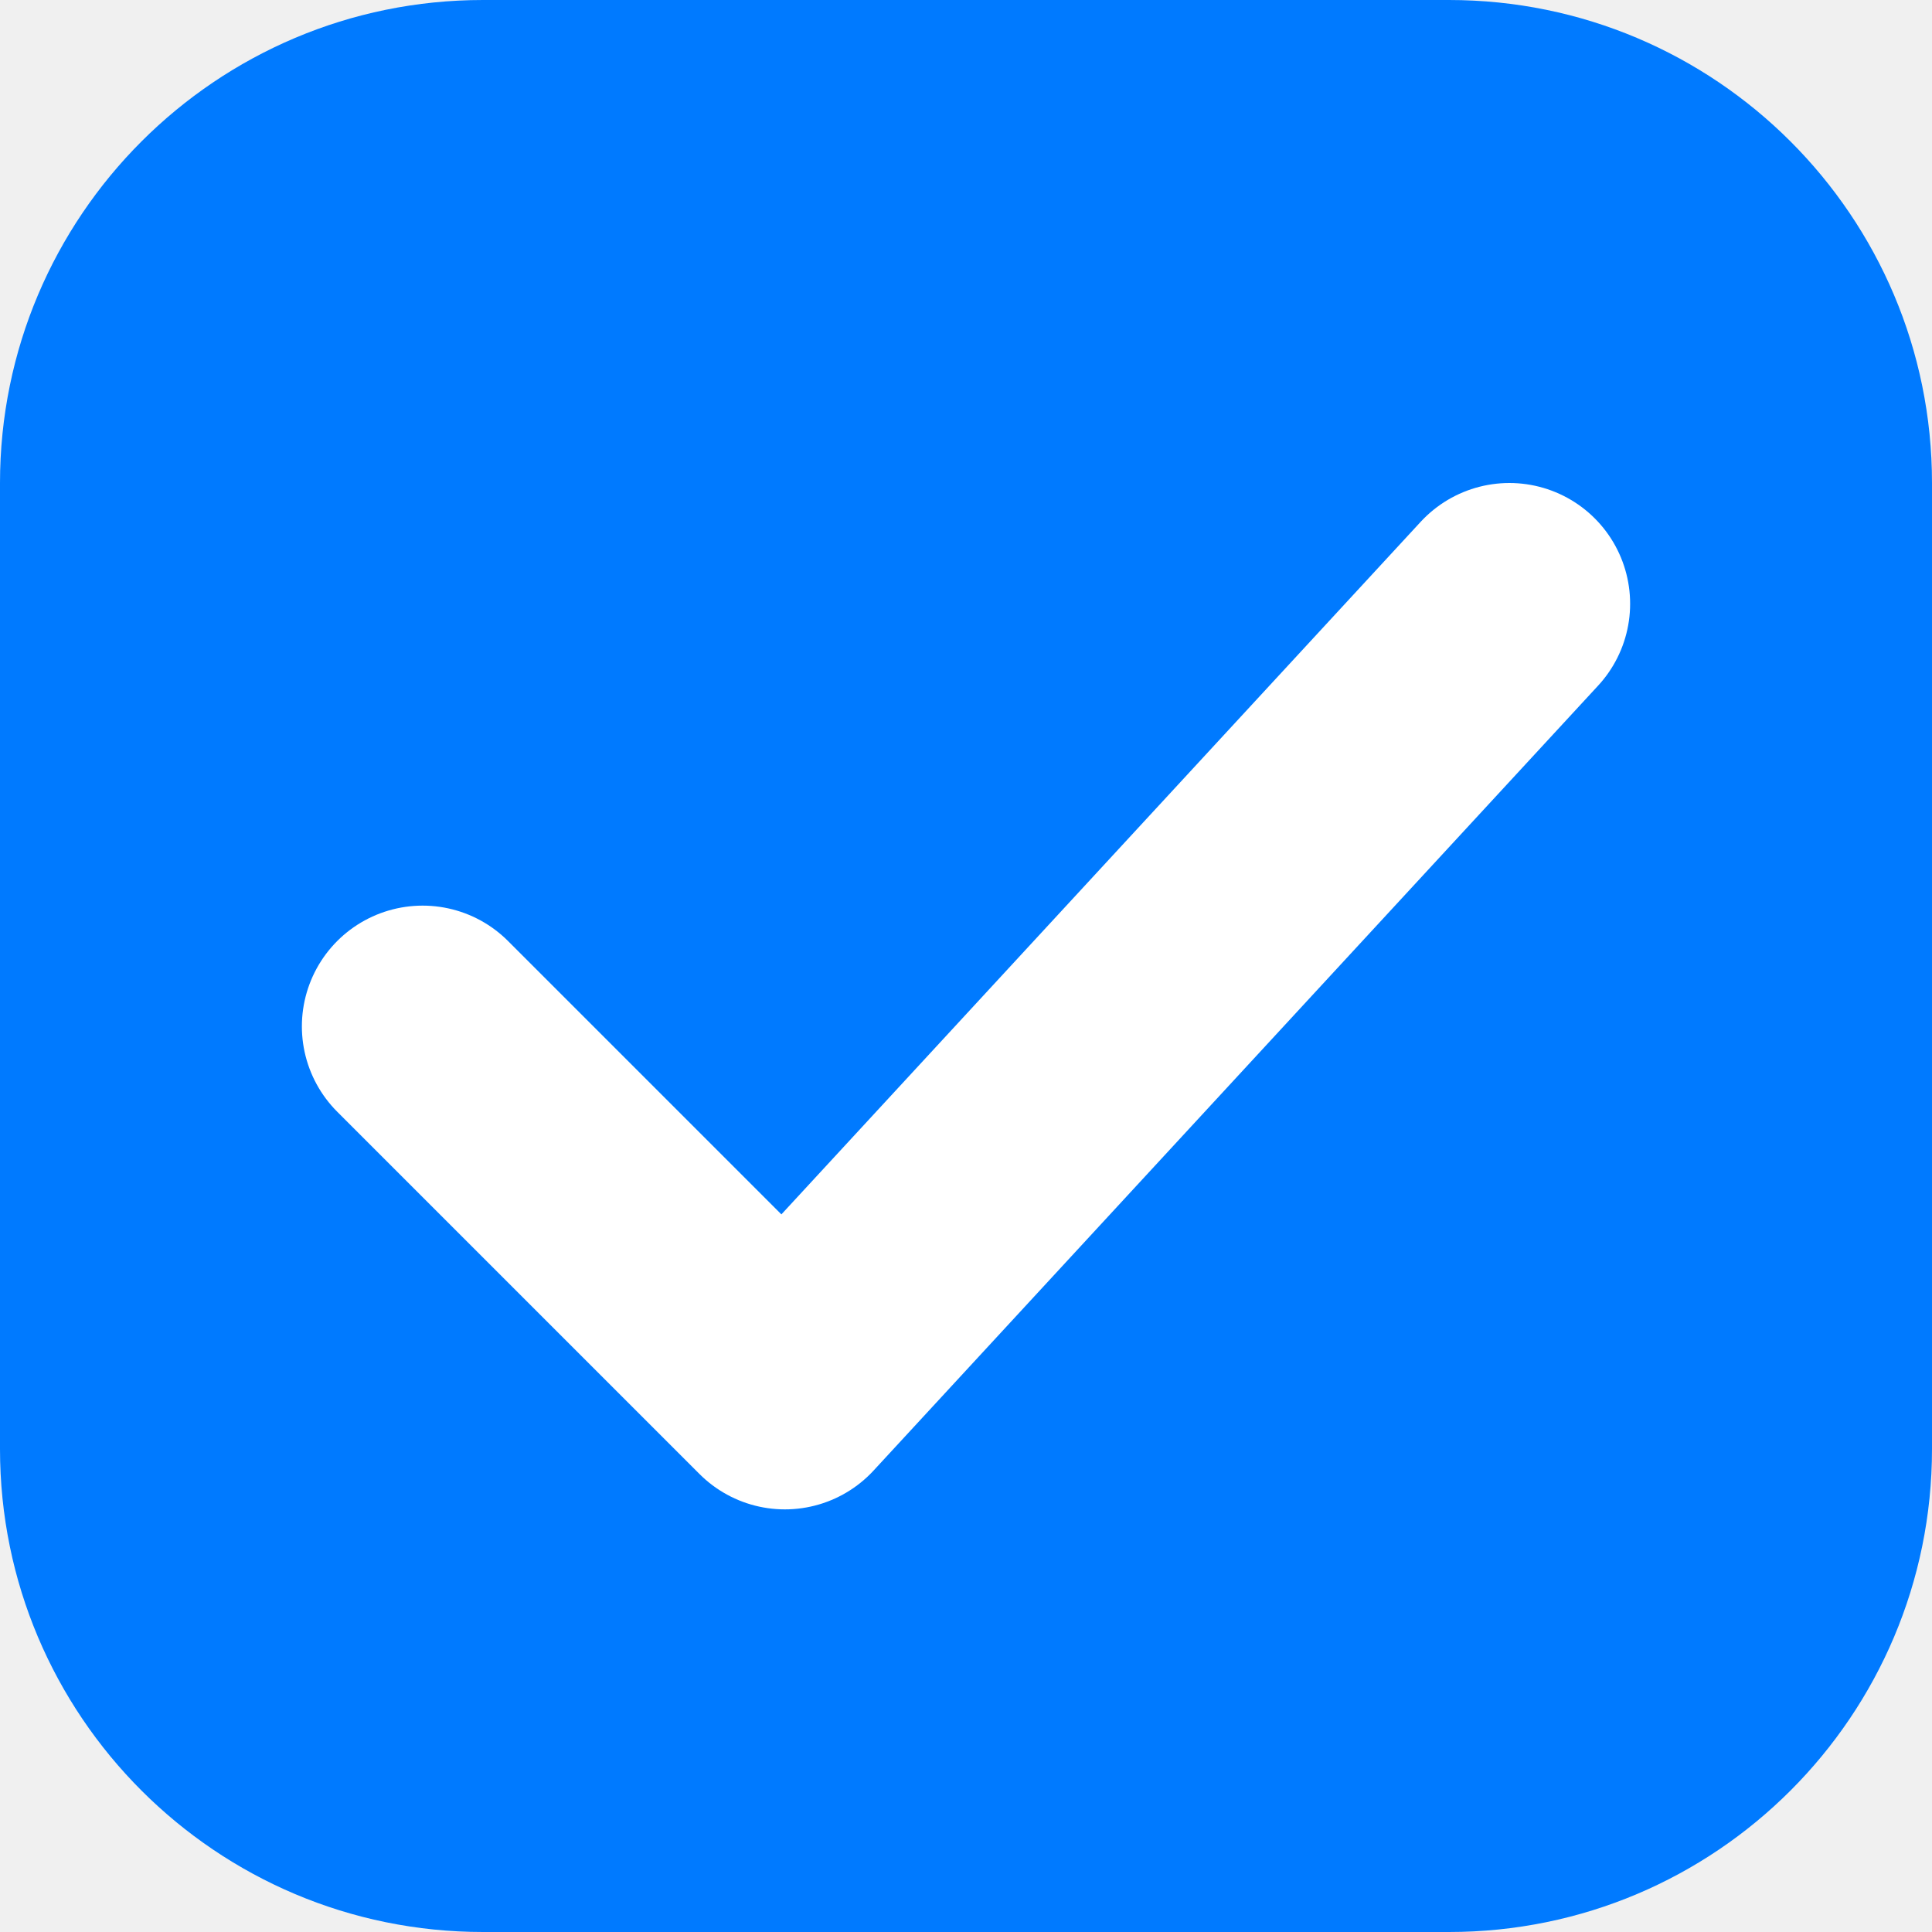
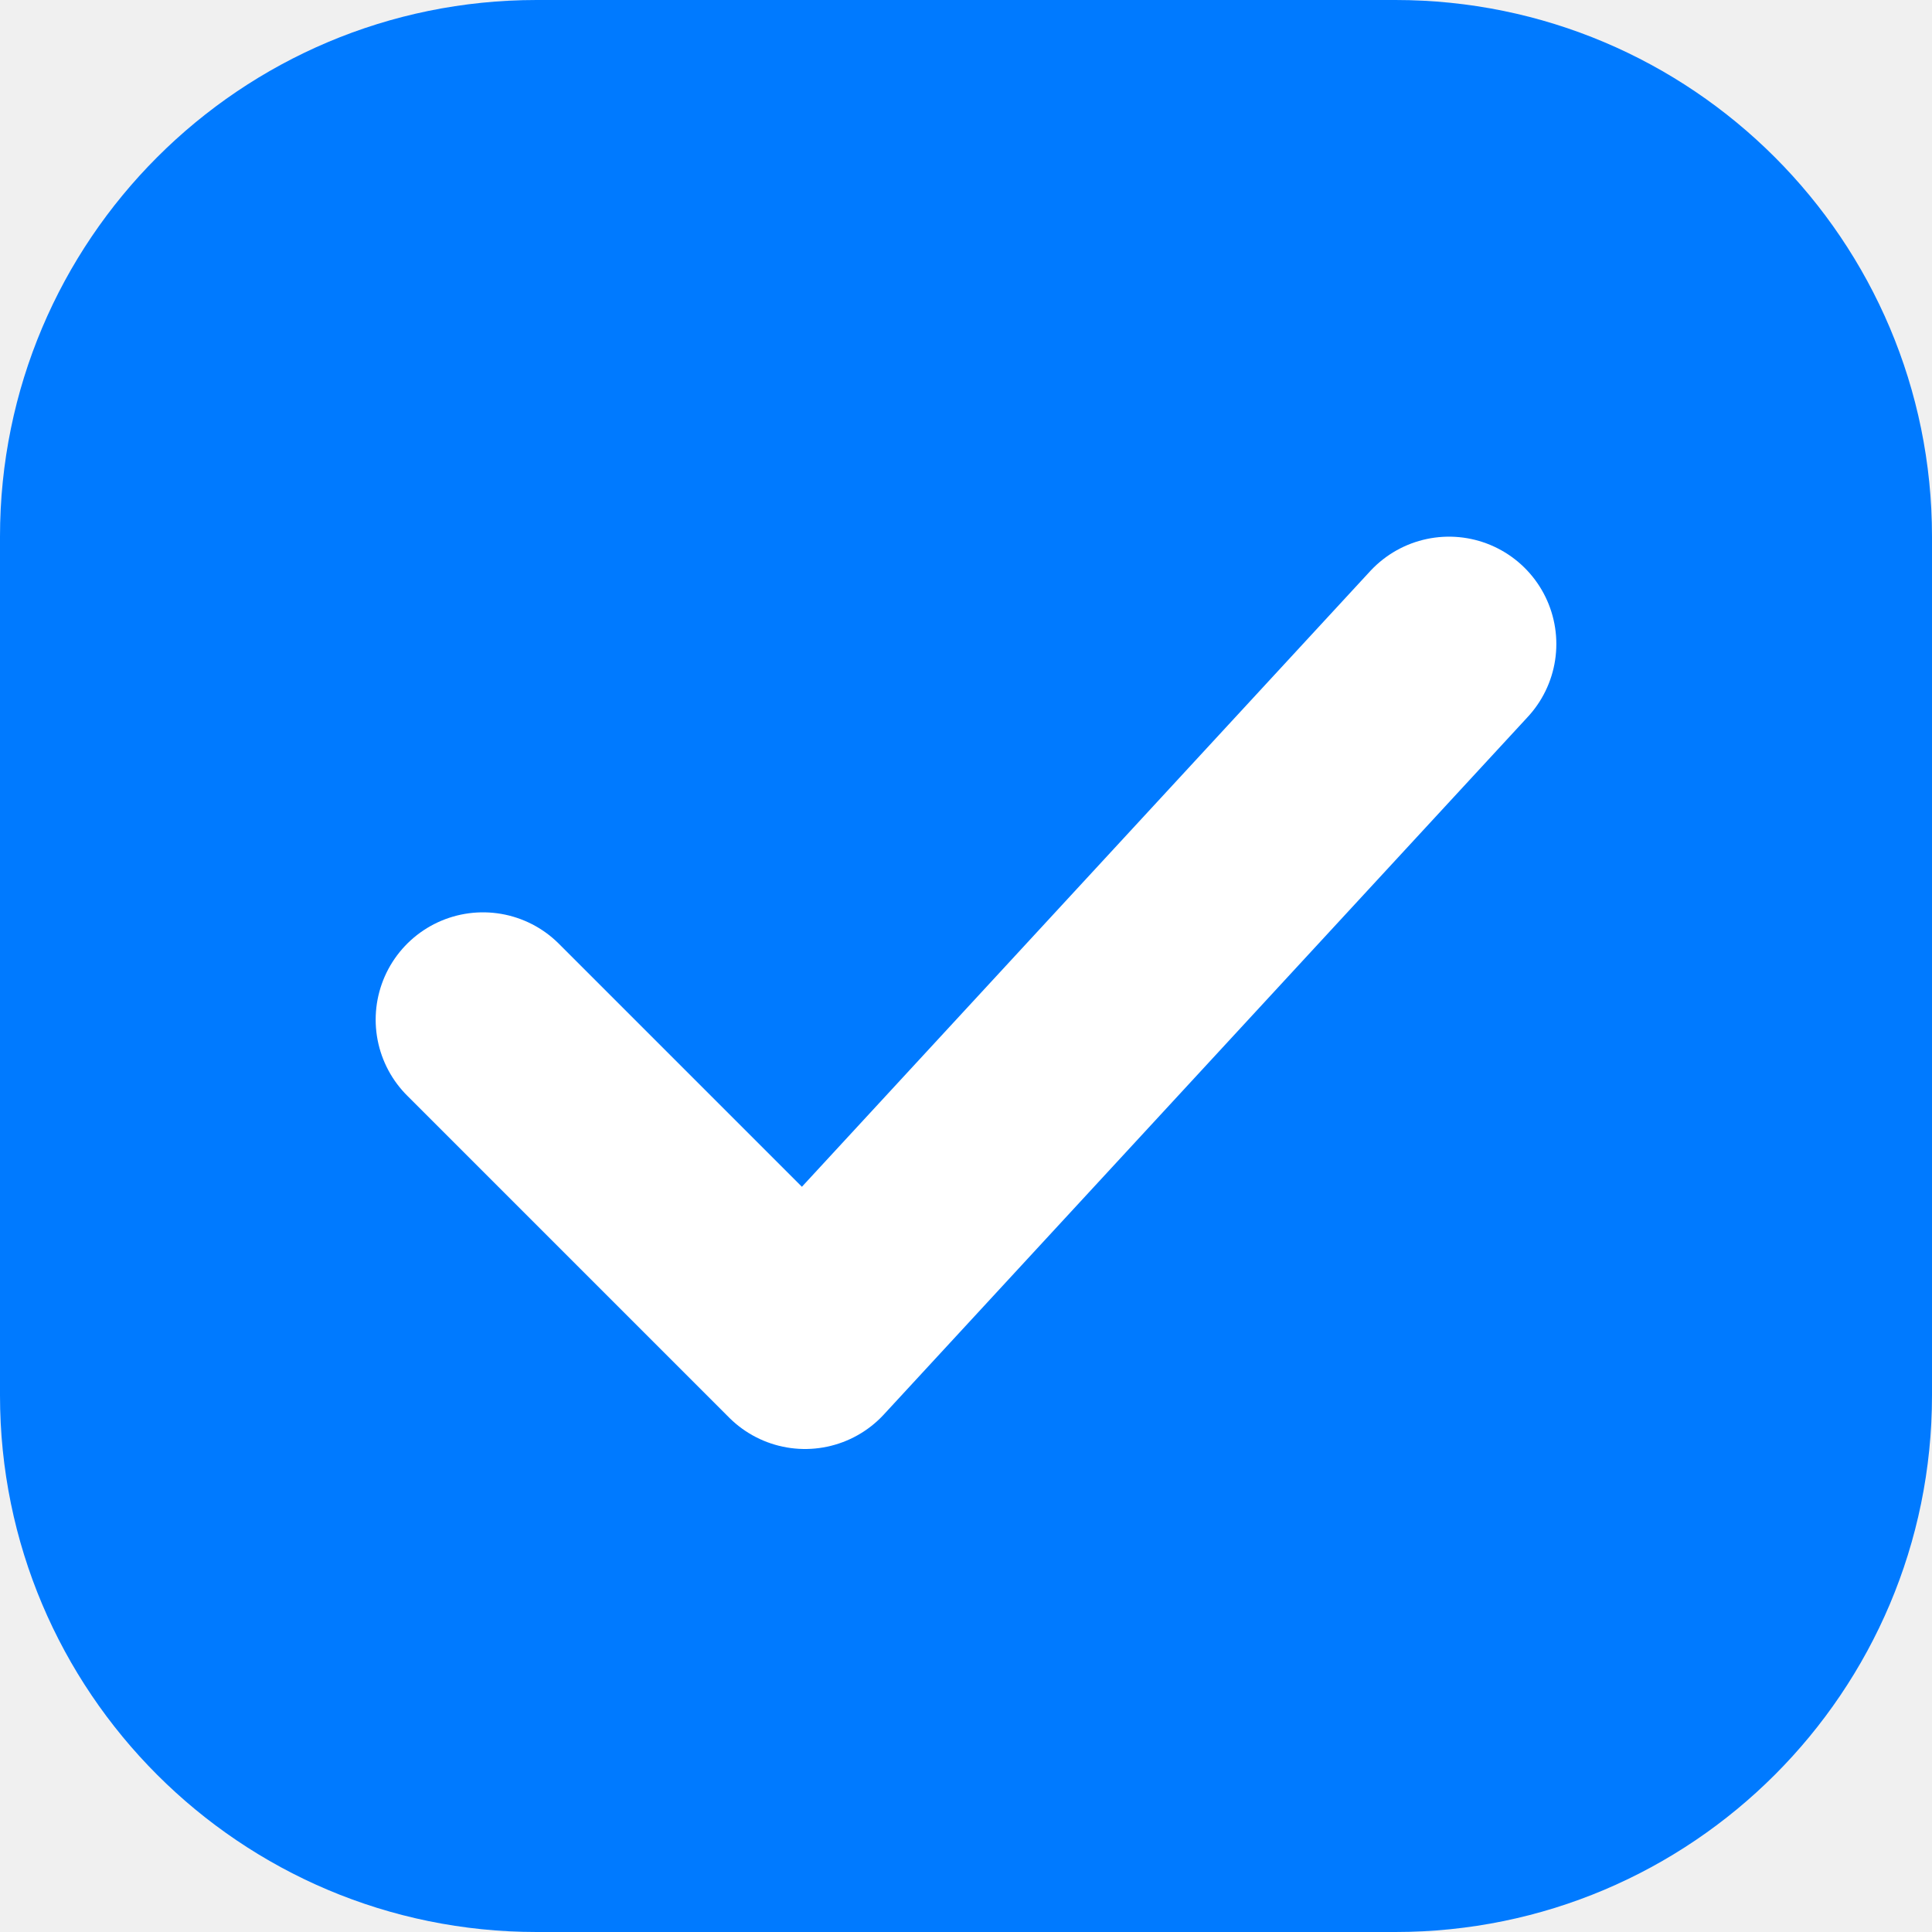
- <svg xmlns="http://www.w3.org/2000/svg" viewBox="0 0 16 16">
-   <rect width="16" height="16" rx="4" fill="#007aff" />
-   <path d="M3.5 8.5L6.5 11.5L12.5 5" stroke="white" stroke-width="2" stroke-linecap="round" stroke-linejoin="round" fill="none" />
+ <svg xmlns="http://www.w3.org/2000/svg" viewBox="0 0 18 18">
+   <rect width="18" height="18" rx="5" fill="#007aff" />
+   <path d="M4.5 9.5L7.5 12.5L13.5 6" stroke="white" stroke-width="2" stroke-linecap="round" stroke-linejoin="round" fill="none" />
</svg>
